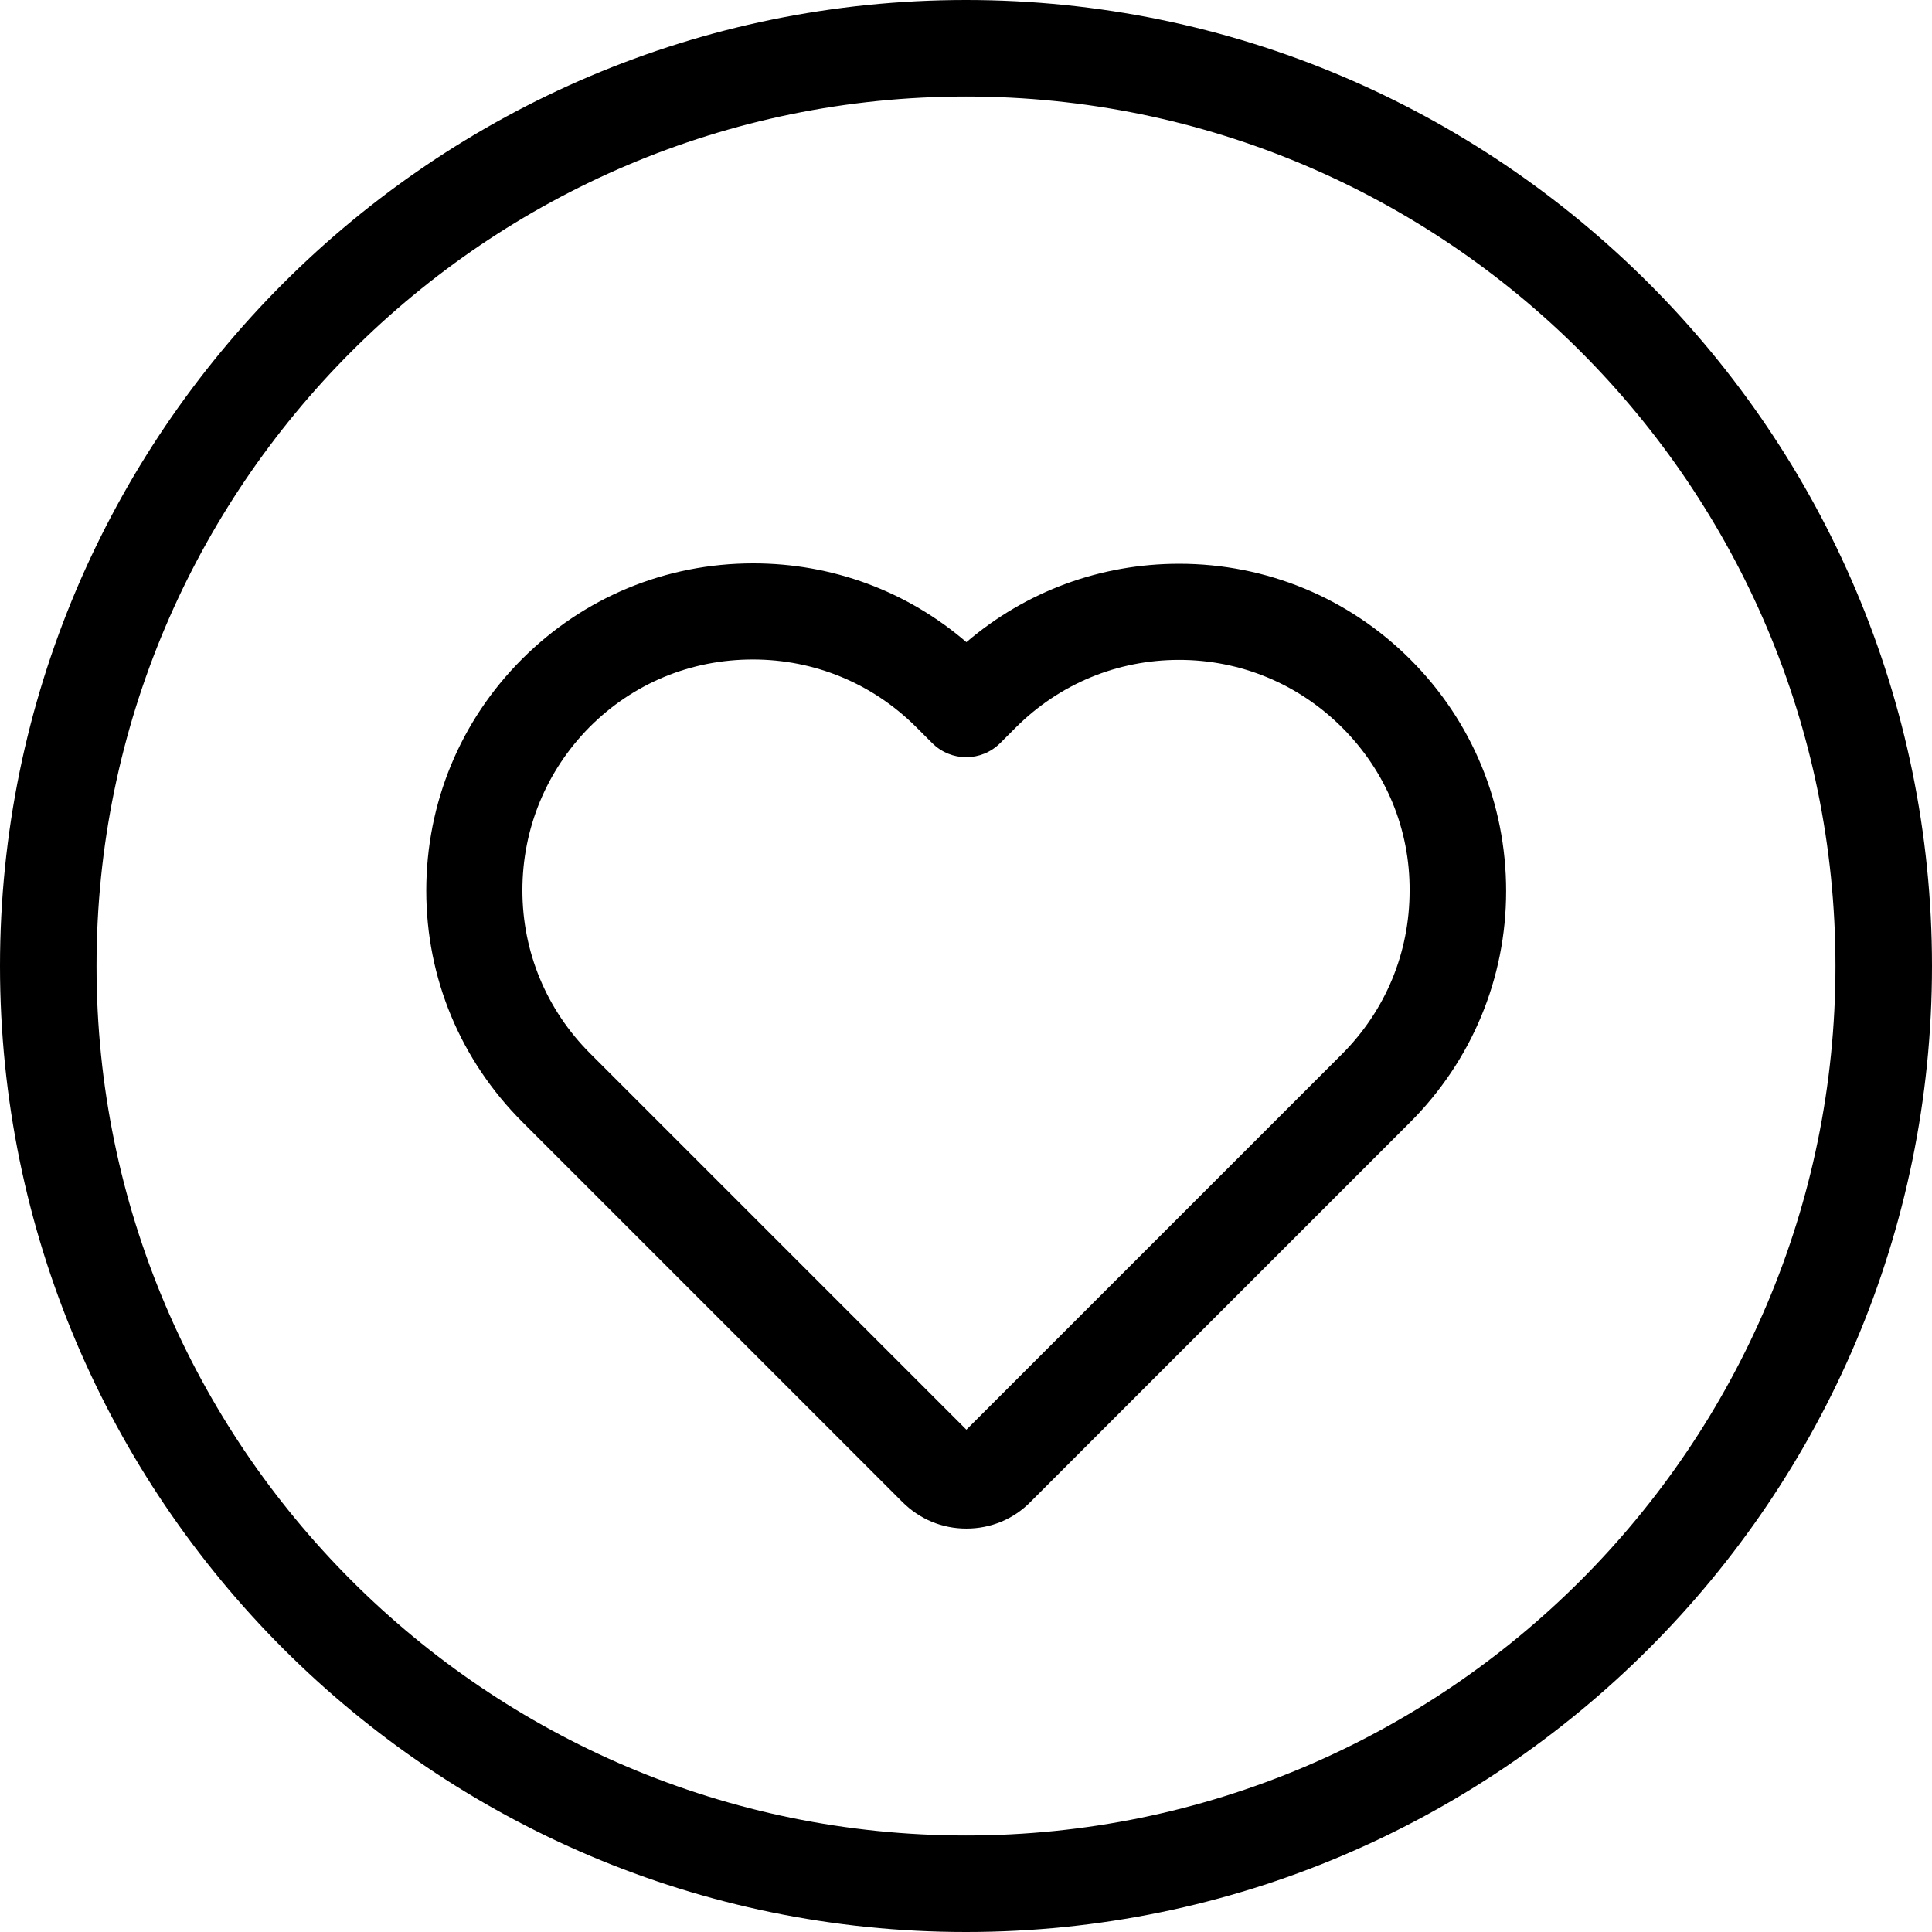
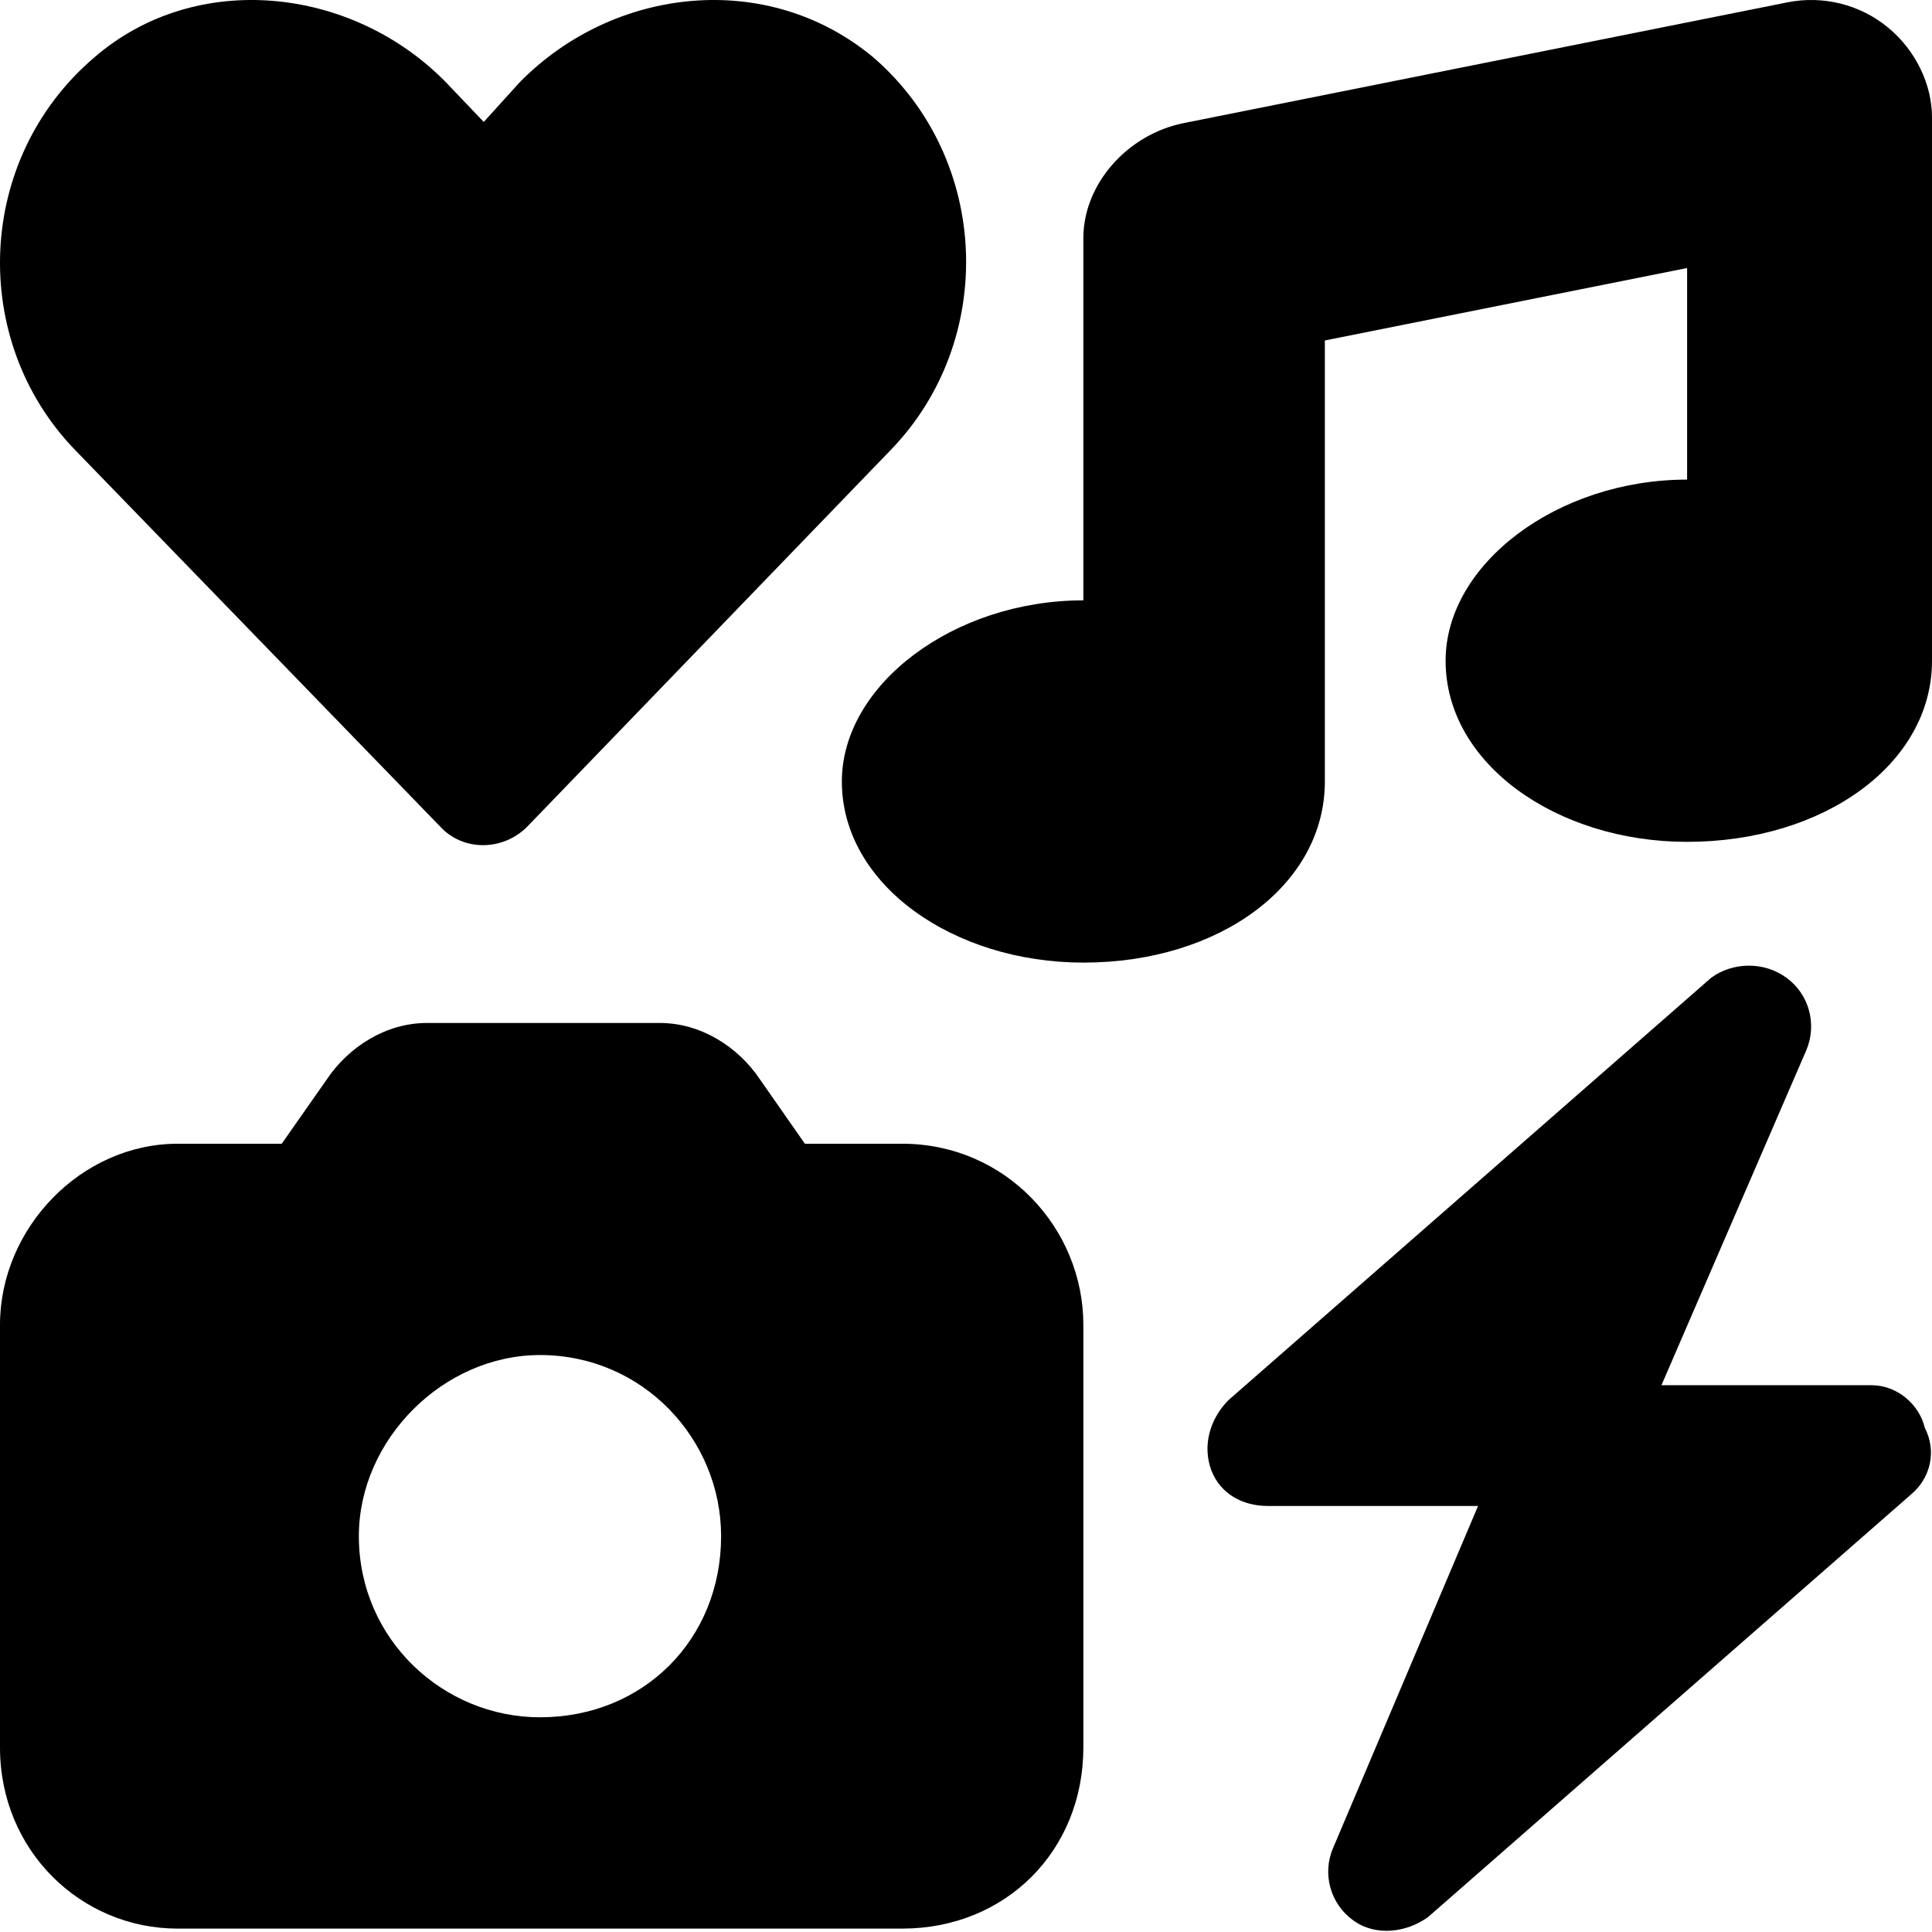
- <svg xmlns="http://www.w3.org/2000/svg" viewBox="0 0 490.4 490.4">
-   <path d="M229 381.2c4.4 4.4 10.1 6.8 16.3 6.8 6.2 0 12-2.4 16.3-6.8l96.3-96.3c15.7-15.7 24.4-36.6 24.4-58.7 0-22.2-8.6-43.1-24.3-58.8-15.7-15.7-36.6-24.3-58.7-24.3-20 0-38.9 7-54 19.9-15.1-13-34.1-20-54.1-20-22.2 0-43 8.6-58.7 24.3s-24.3 36.6-24.3 58.8 8.7 43 24.4 58.7l96.4 96.4zm-79.3-196.7c11.1-11.1 25.7-17.1 41.4-17.1s30.4 6.1 41.5 17.2l4 4c4.8 4.8 12.5 4.8 17.3 0l3.9-3.9c11.1-11.1 25.8-17.2 41.5-17.2 15.6 0 30.3 6.1 41.4 17.2 11.1 11.1 17.2 25.8 17.1 41.4 0 15.7-6.1 30.4-17.2 41.5l-95.3 95.3-95.5-95.5c-11.1-11.1-17.2-25.8-17.2-41.4 0-15.7 6.1-30.4 17.1-41.5z" />
-   <path d="M245.2 490.4c135.2 0 245.2-110 245.2-245.2S380.4 0 245.2 0 0 110 0 245.2s110 245.2 245.2 245.2zm0-465.9c121.7 0 220.7 99 220.7 220.7s-99 220.7-220.7 220.7-220.7-99-220.7-220.7 99-220.7 220.7-220.7z" />
+ <svg xmlns="http://www.w3.org/2000/svg" viewBox="0 0 512 512">
+   <path d="M500.3 7.251C507.7 13.33 512 22.41 512 31.1V175.1C512 202.5 483.3 223.1 447.1 223.1C412.7 223.1 383.1 202.5 383.1 175.1C383.1 149.5 412.7 127.1 447.1 127.1V71.03L351.1 90.23V207.1C351.1 234.5 323.3 255.1 287.1 255.1C252.7 255.1 223.1 234.5 223.1 207.1C223.1 181.5 252.7 159.1 287.1 159.1V63.1C287.1 48.74 298.8 35.61 313.7 32.62L473.7 .62C483.1-1.261 492.9 1.173 500.3 7.251H500.3zM74.66 303.1L86.5 286.2C92.43 277.3 102.4 271.1 113.1 271.1H174.9C185.6 271.1 195.6 277.3 201.5 286.2L213.3 303.1H239.1C266.5 303.1 287.1 325.5 287.1 351.1V463.1C287.1 490.5 266.5 511.1 239.1 511.1H47.1C21.49 511.1-.002 490.5-.002 463.1V351.1C-.002 325.5 21.49 303.1 47.1 303.1H74.66zM143.1 359.1C117.5 359.1 95.1 381.5 95.1 407.1C95.1 434.5 117.5 455.1 143.1 455.1C170.5 455.1 191.1 434.5 191.1 407.1C191.1 381.5 170.5 359.1 143.1 359.1zM440.3 367.1H496C502.7 367.1 508.6 372.1 510.1 378.4C513.3 384.6 511.6 391.7 506.5 396L378.5 508C372.9 512.1 364.6 513.3 358.6 508.9C352.6 504.6 350.3 496.6 353.3 489.7L391.7 399.1H336C329.3 399.1 323.4 395.9 321 389.6C318.7 383.4 320.4 376.3 325.5 371.1L453.5 259.1C459.1 255 467.4 254.7 473.4 259.1C479.4 263.4 481.6 271.4 478.7 278.3L440.3 367.1zM116.7 219.1L19.85 119.2C-8.112 90.26-6.614 42.31 24.85 15.34C51.82-8.137 93.26-3.642 118.2 21.83L128.2 32.32L137.7 21.83C162.7-3.642 203.6-8.137 231.6 15.34C262.6 42.31 264.1 90.26 236.1 119.2L139.7 219.1C133.2 225.6 122.7 225.6 116.7 219.1H116.7z" />
</svg>
